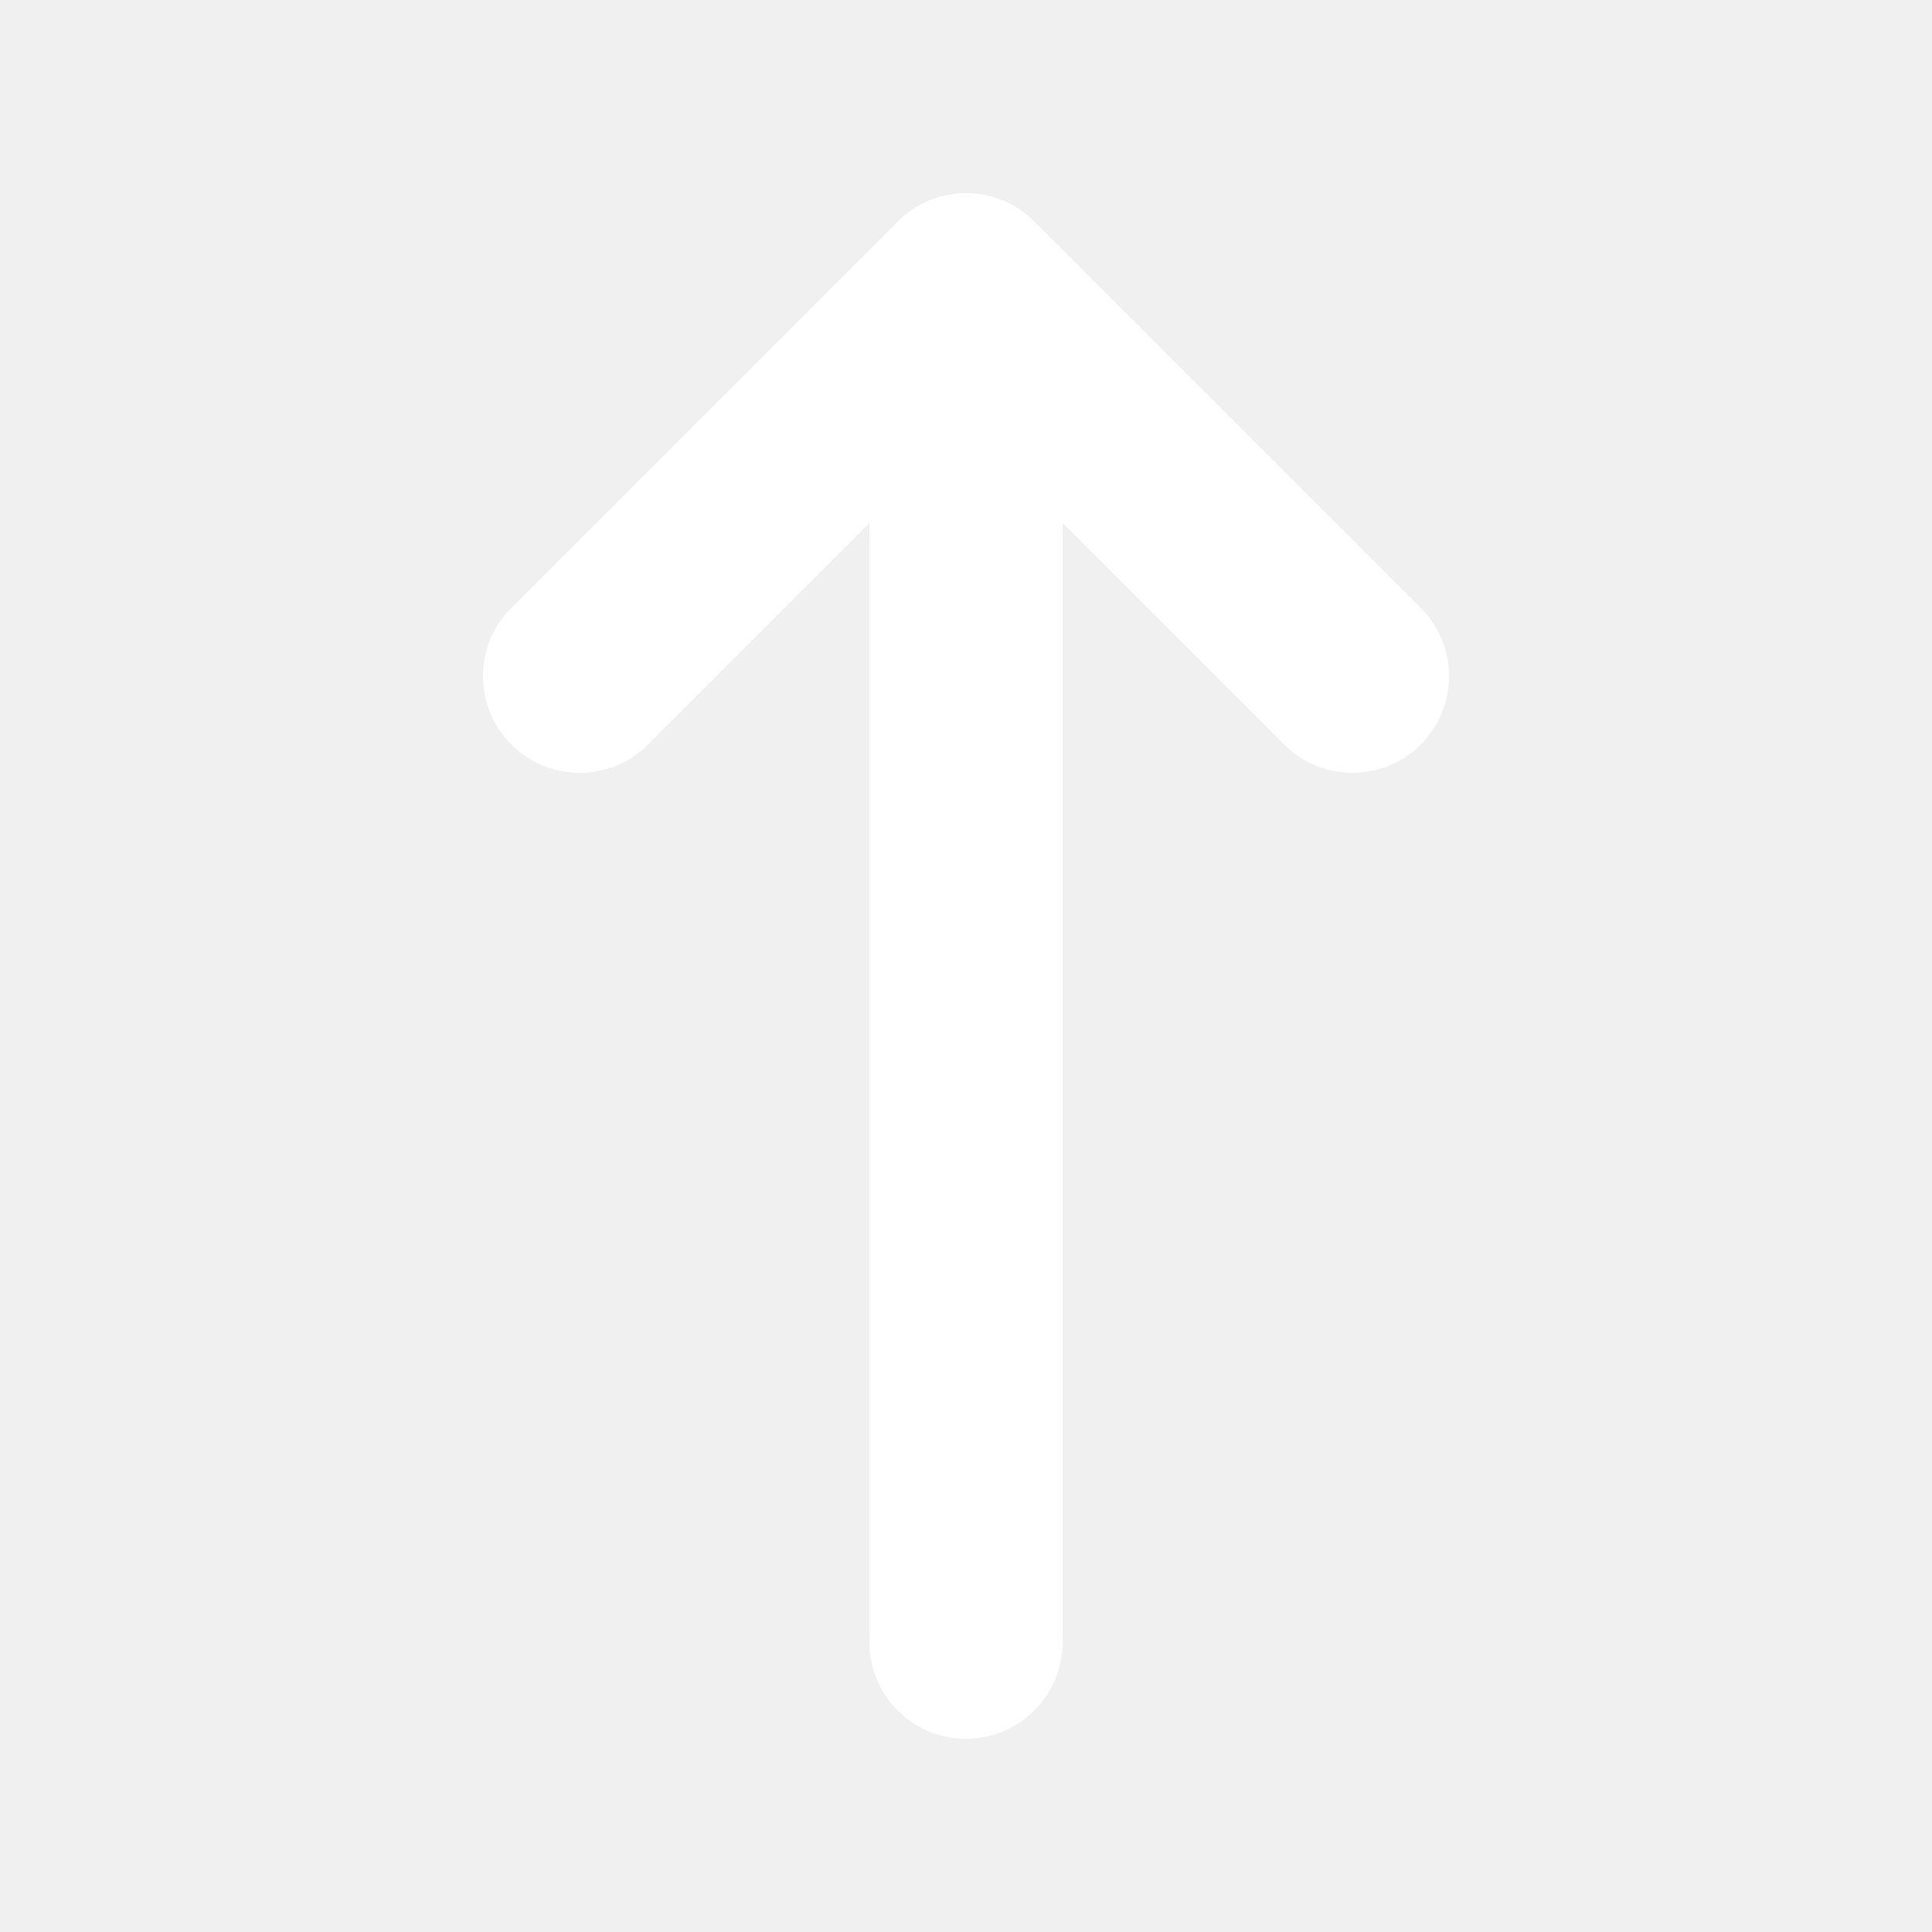
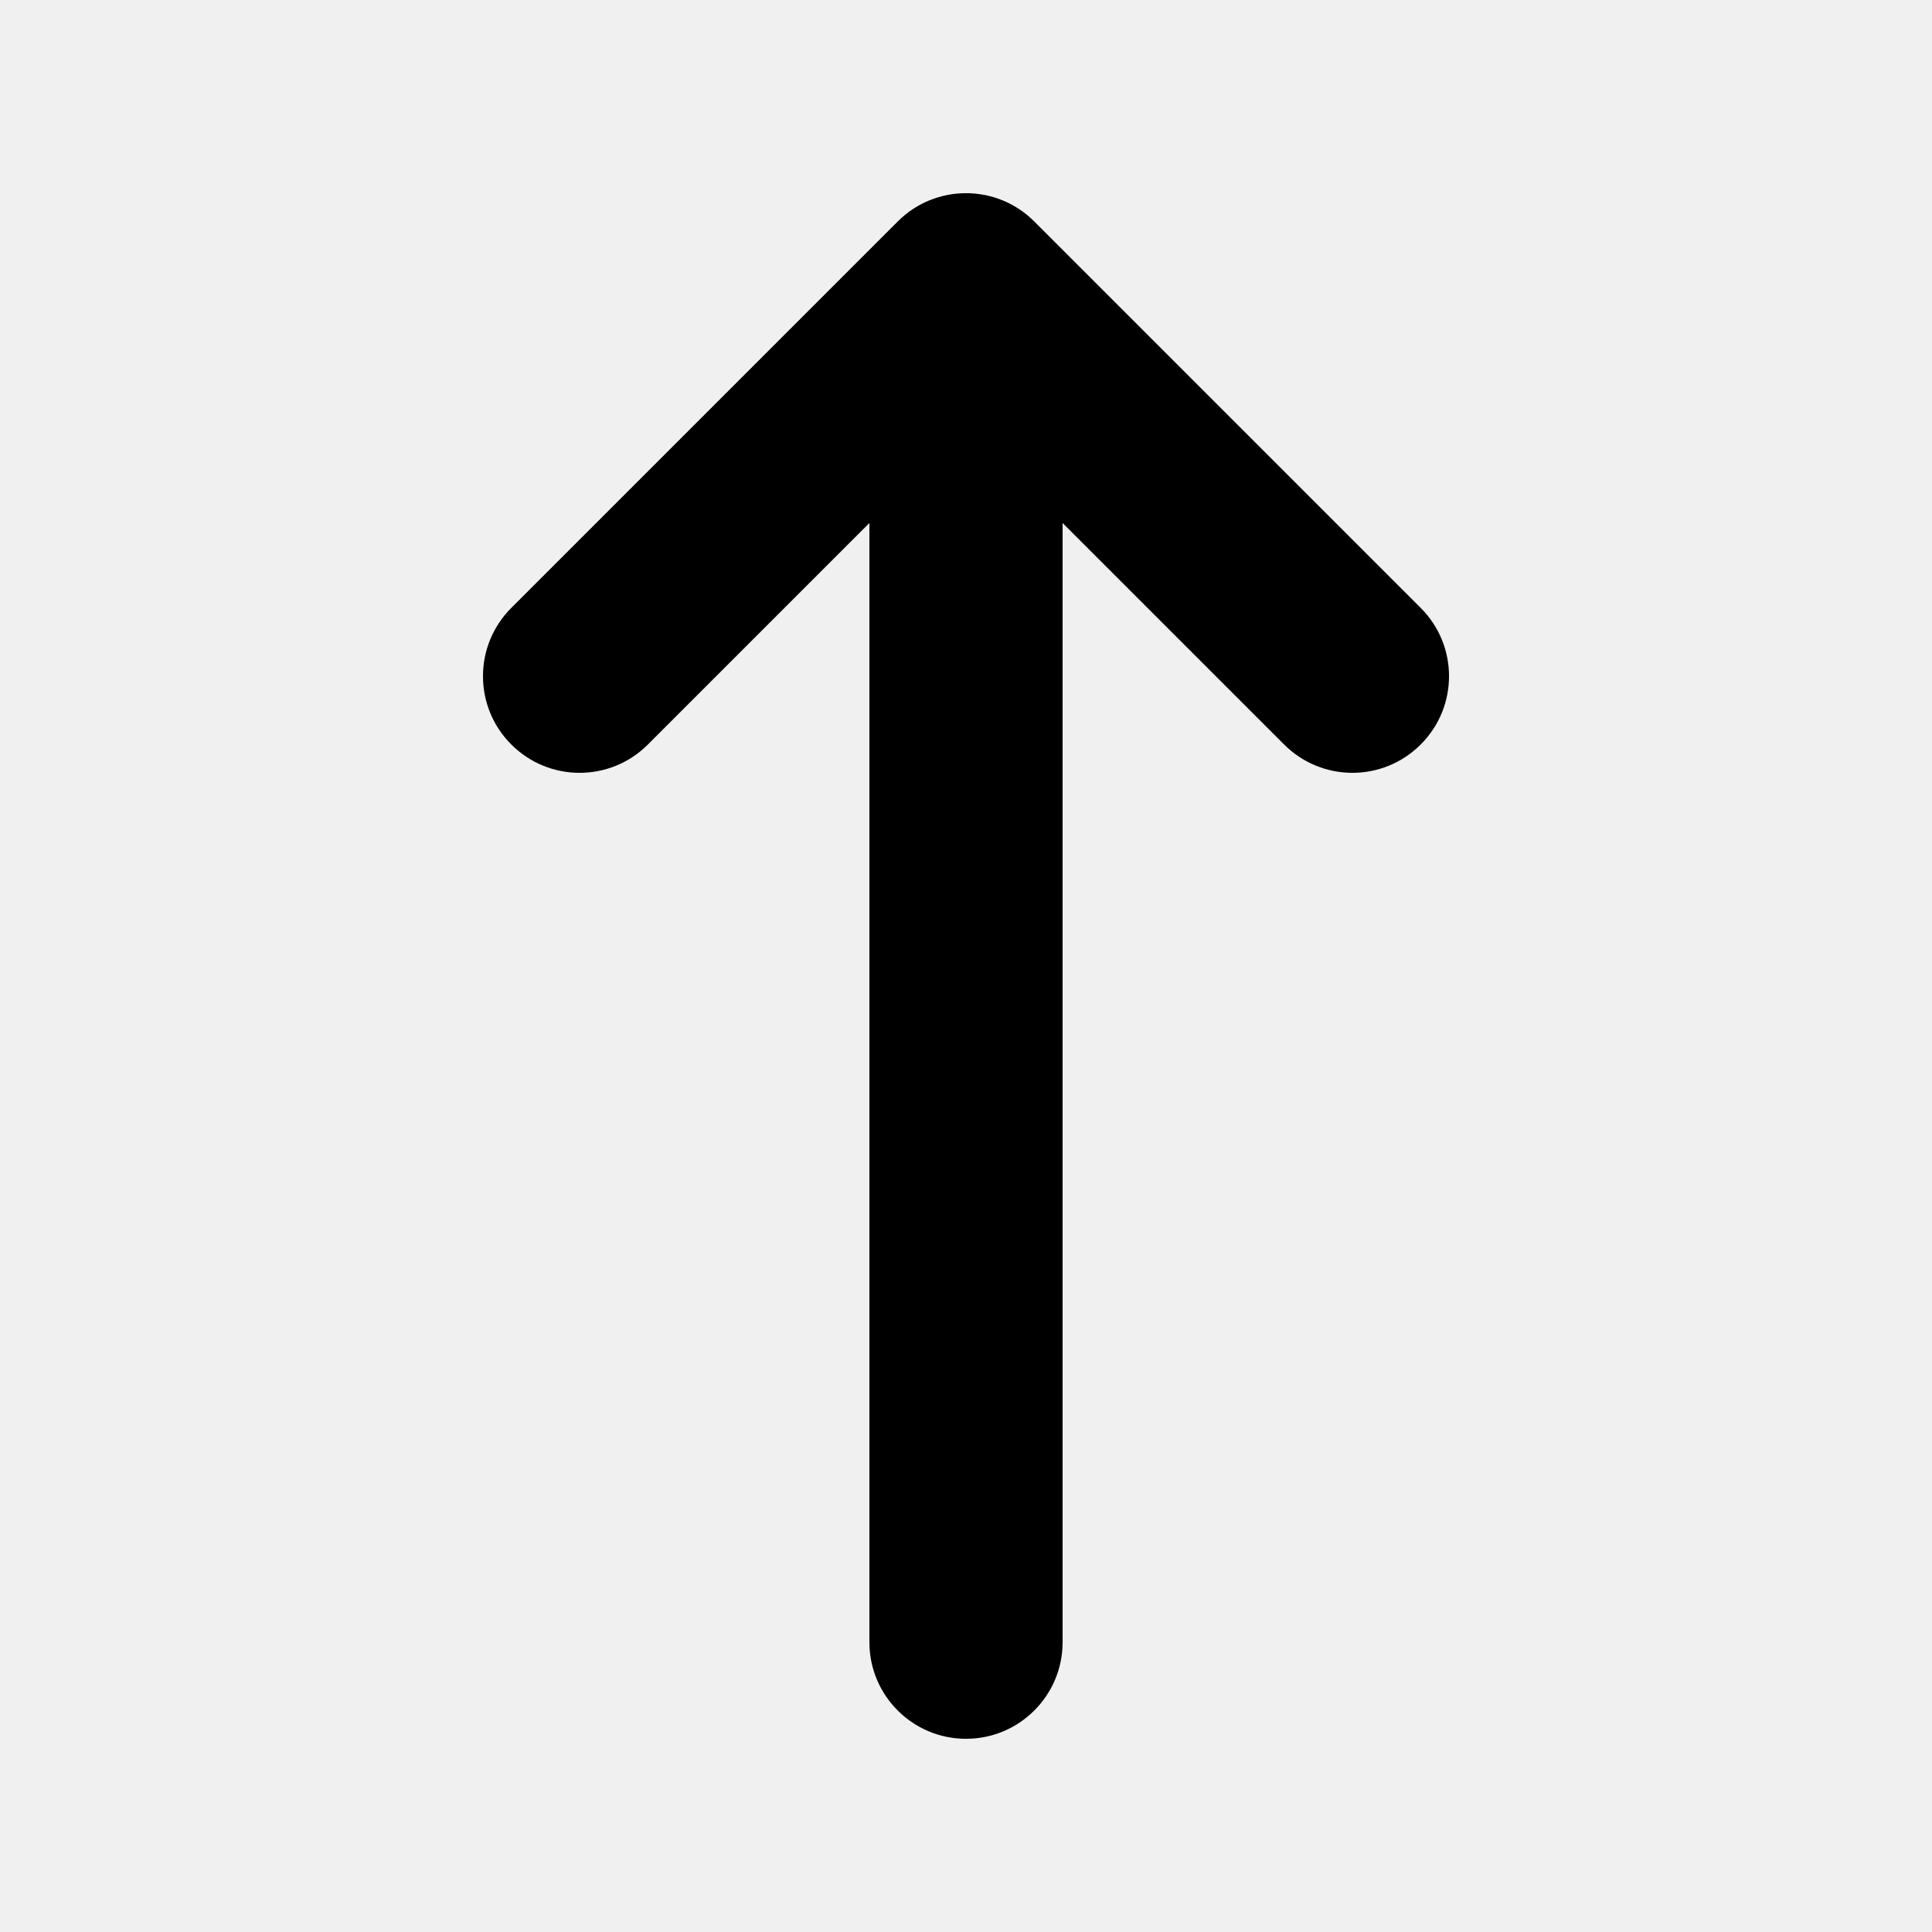
<svg xmlns="http://www.w3.org/2000/svg" width="20" height="20" viewBox="0 0 20 20" fill="none">
-   <path fill-rule="evenodd" clip-rule="evenodd" d="M5.293 7.707C4.902 7.317 4.902 6.683 5.293 6.293L9.293 2.293C9.683 1.902 10.317 1.902 10.707 2.293L14.707 6.293C15.098 6.683 15.098 7.317 14.707 7.707C14.317 8.098 13.683 8.098 13.293 7.707L11 5.414L11 17C11 17.552 10.552 18 10 18C9.448 18 9 17.552 9 17L9 5.414L6.707 7.707C6.317 8.098 5.683 8.098 5.293 7.707Z" fill="#ffffff" />
+   <path fill-rule="evenodd" clip-rule="evenodd" d="M5.293 7.707C4.902 7.317 4.902 6.683 5.293 6.293L9.293 2.293C9.683 1.902 10.317 1.902 10.707 2.293L14.707 6.293C15.098 6.683 15.098 7.317 14.707 7.707C14.317 8.098 13.683 8.098 13.293 7.707L11 5.414L11 17C11 17.552 10.552 18 10 18C9.448 18 9 17.552 9 17L9 5.414L6.707 7.707C6.317 8.098 5.683 8.098 5.293 7.707Z" fill="black" />
</svg>
